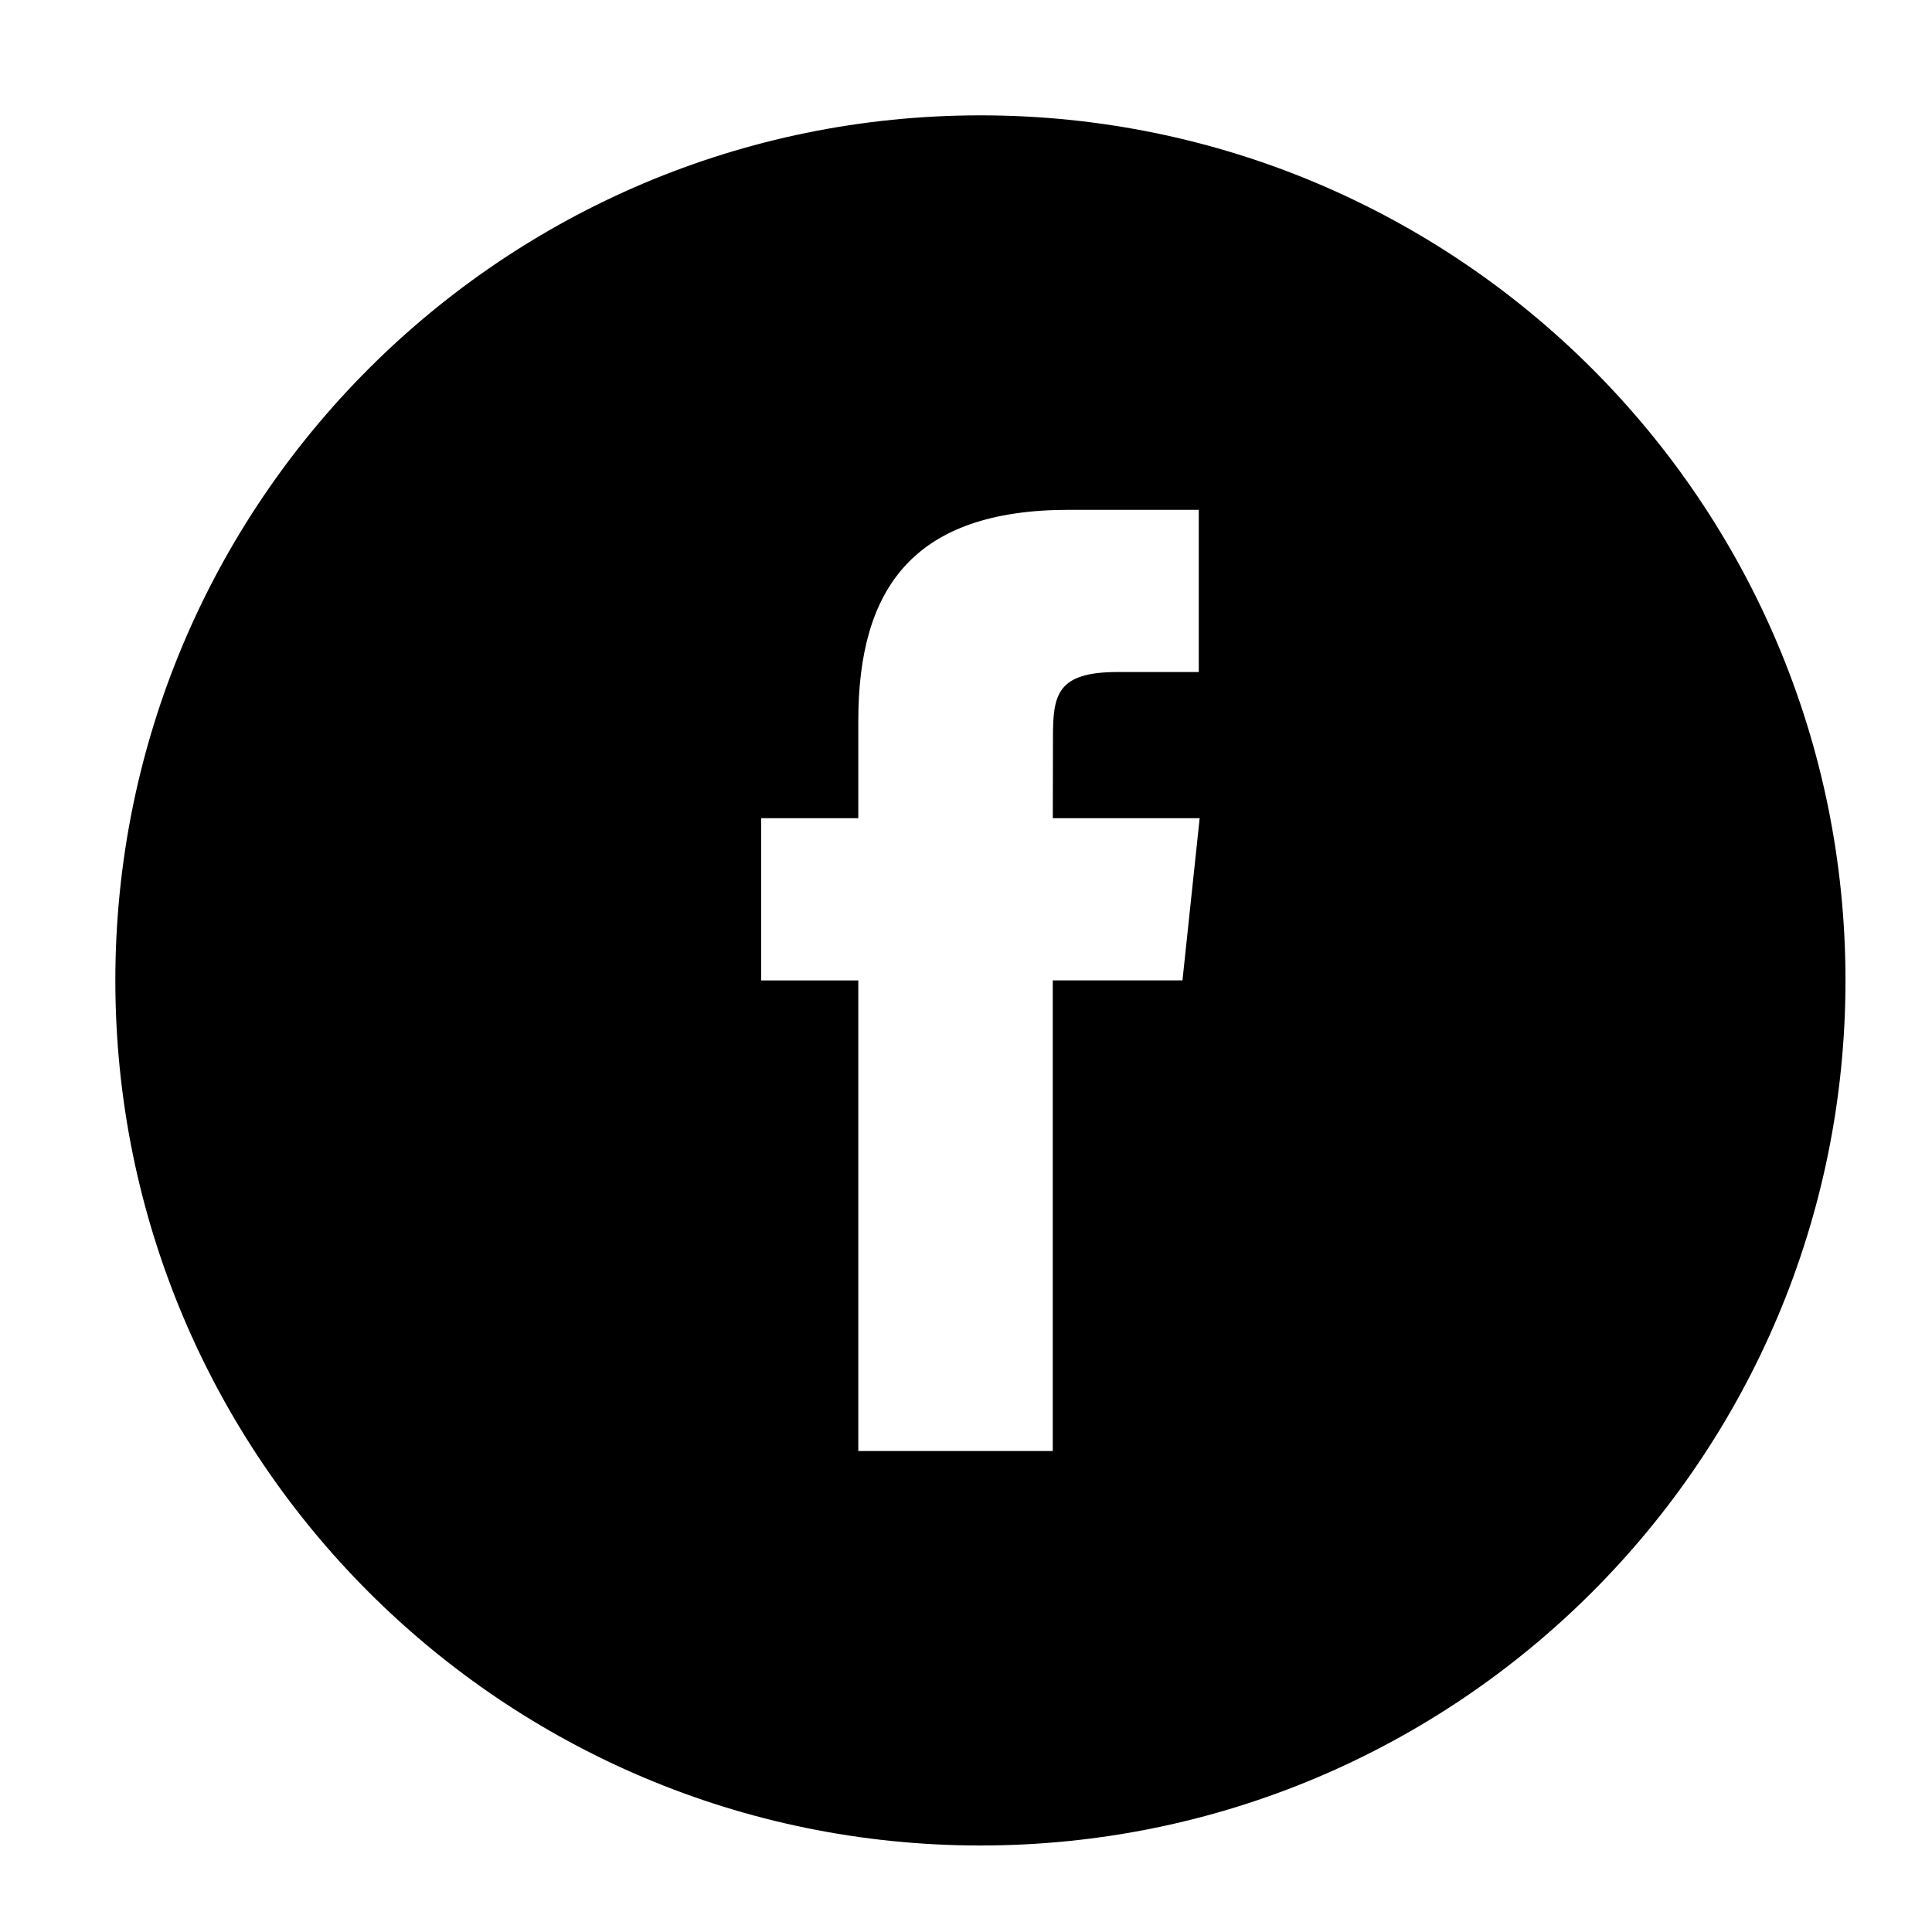
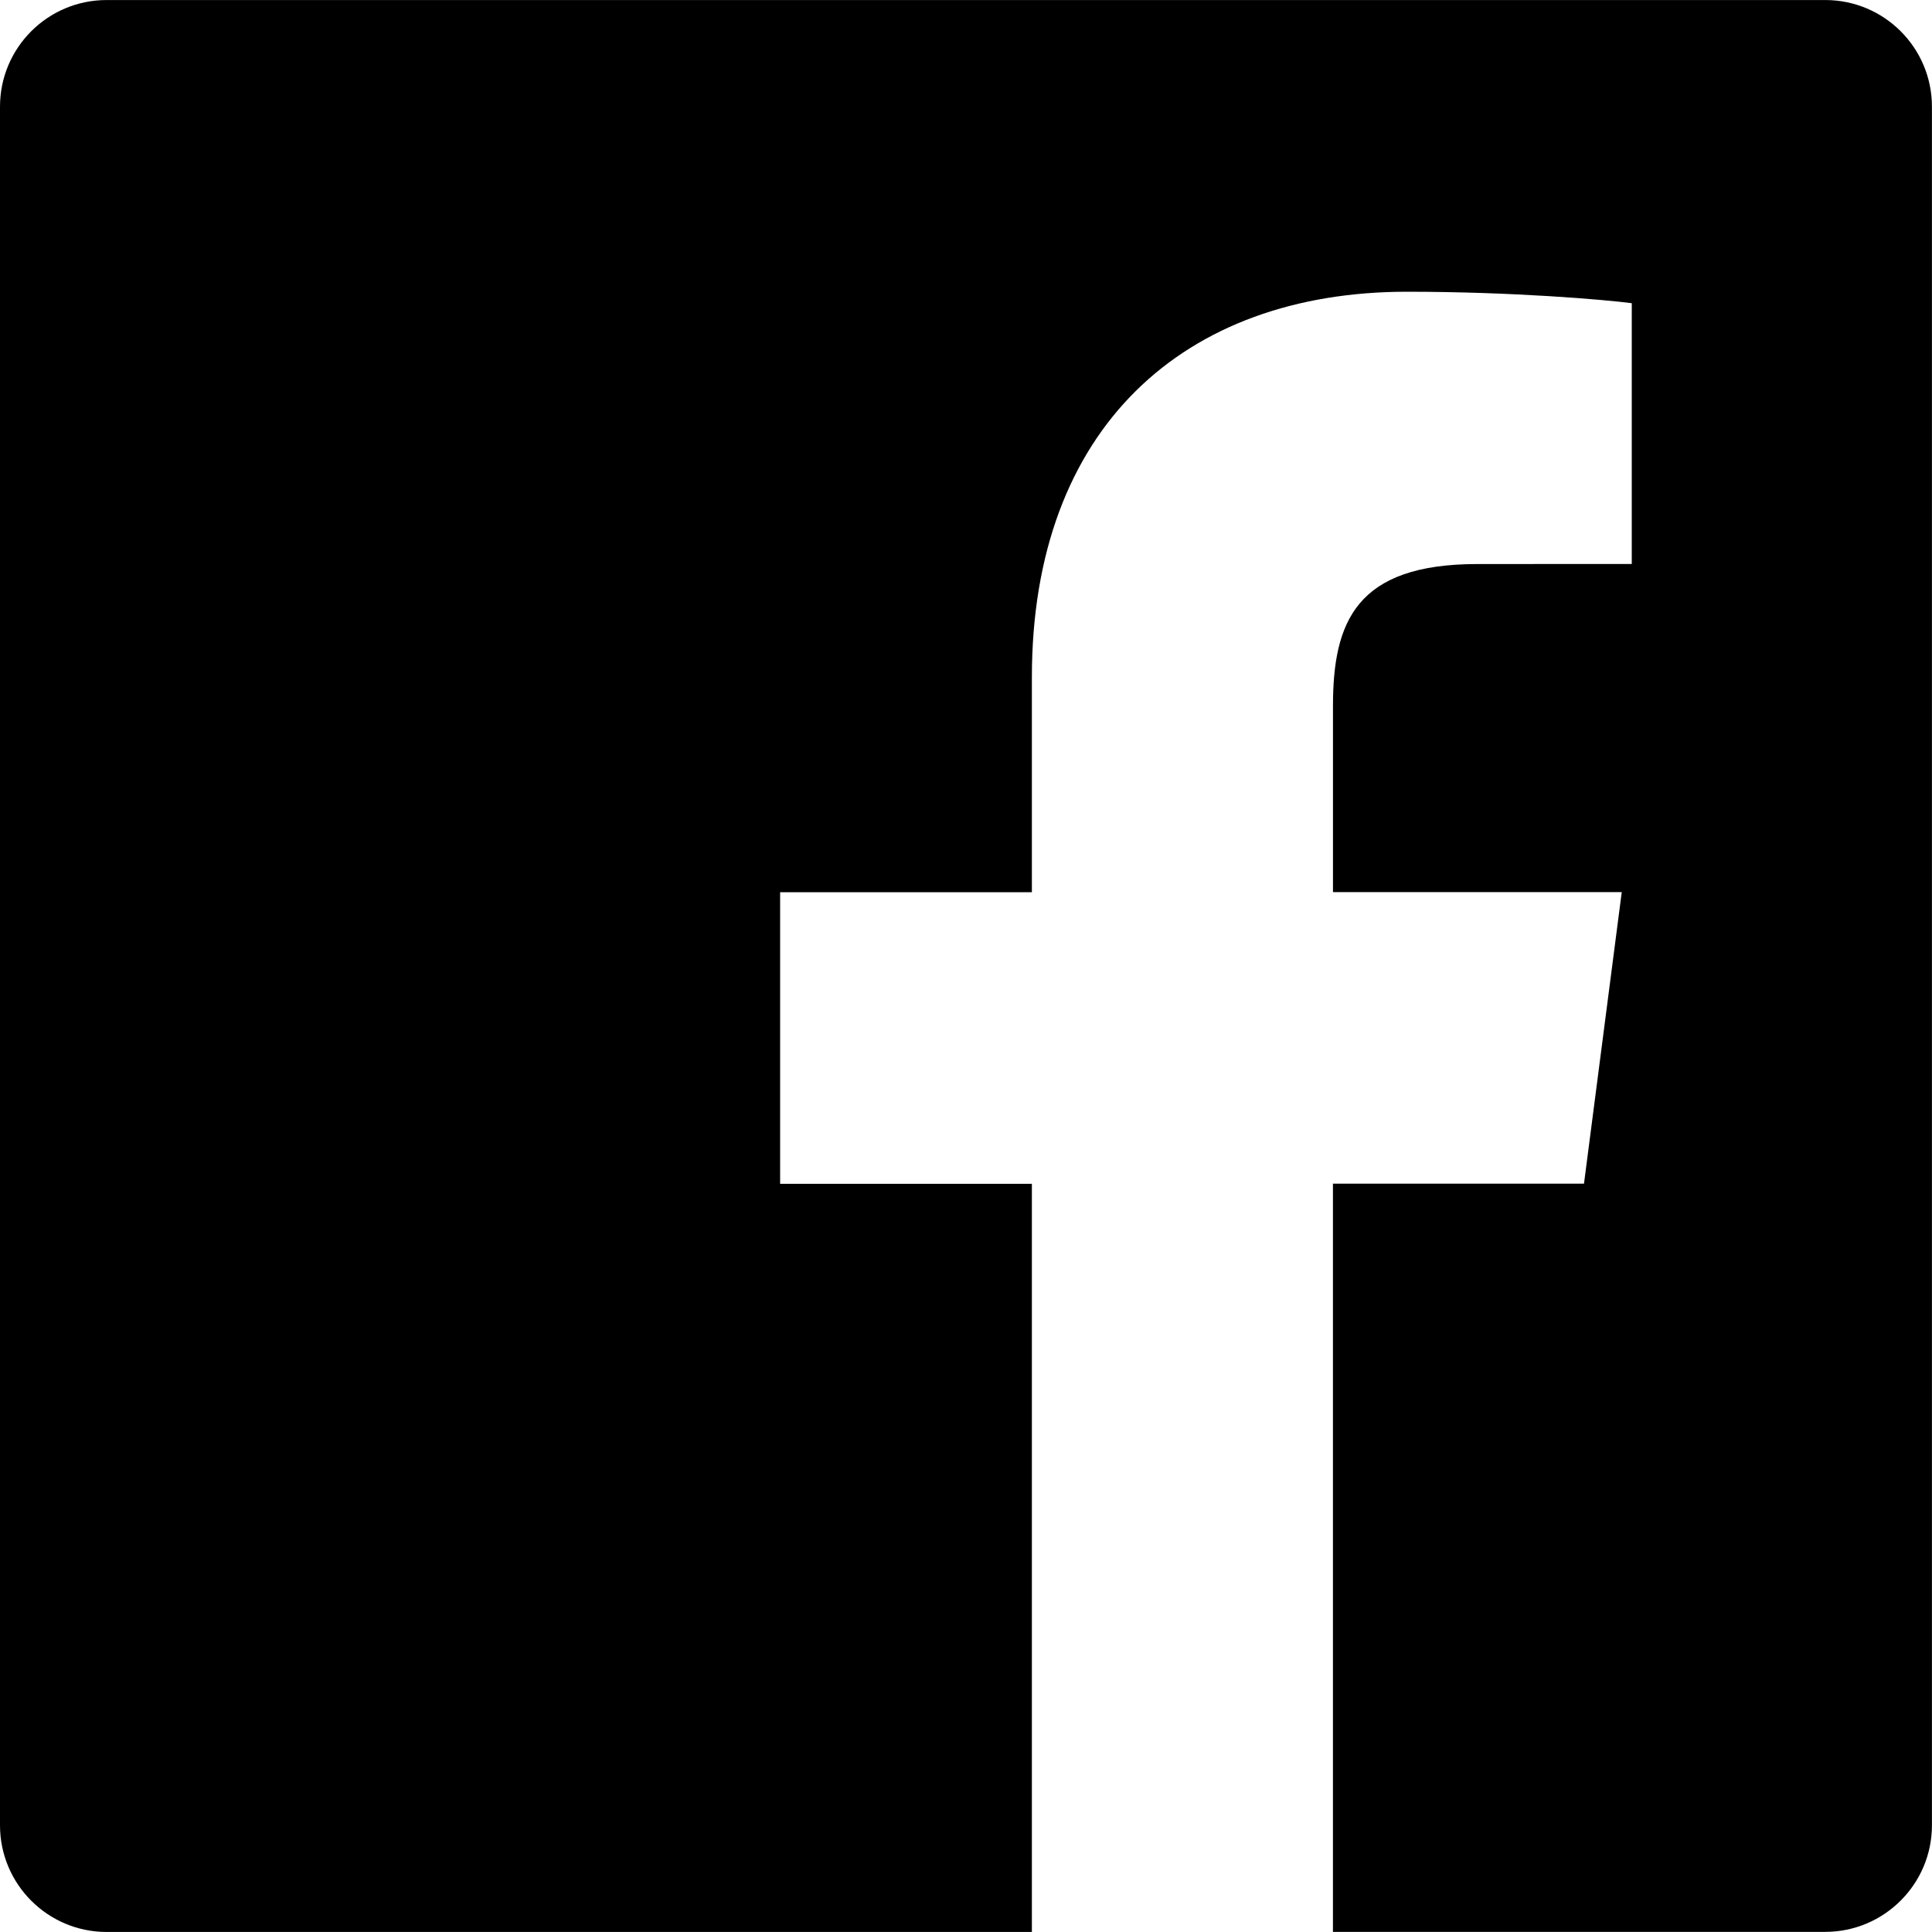
- <svg xmlns="http://www.w3.org/2000/svg" height="67" viewBox="0 0 67 67" width="67">
-   <path d="M29.765 50.32h6.744V33.998h4.498l.596-5.624H36.51l.006-2.816c0-1.466.14-2.253 2.244-2.253h2.812V17.68h-4.5c-5.405 0-7.307 2.73-7.307 7.317v3.377h-3.37V34h3.37v16.32zM34 64C17.432 64 4 50.568 4 34 4 17.43 17.432 4 34 4s30 13.43 30 30c0 16.568-13.432 30-30 30z" fill-rule="evenodd" clip-rule="evenodd" />
+ <svg xmlns="http://www.w3.org/2000/svg" version="1.1" id="Capa_1" x="0px" y="0px" width="60.734px" height="60.733px" viewBox="0 0 60.734 60.733" style="enable-background:new 0 0 60.734 60.733;" xml:space="preserve">
+   <g>
+     <path d="M57.378,0.001H3.352C1.502,0.001,0,1.5,0,3.353v54.026c0,1.853,1.502,3.354,3.352,3.354h29.086V37.214h-7.914v-9.167h7.914     v-6.76c0-7.843,4.789-12.116,11.787-12.116c3.355,0,6.232,0.251,7.071,0.36v8.198l-4.854,0.002c-3.805,0-4.539,1.809-4.539,4.462     v5.851h9.078l-1.187,9.166h-7.892v23.52h15.475c1.852,0,3.355-1.503,3.355-3.351V3.351C60.731,1.5,59.23,0.001,57.378,0.001z" />
+   </g>
</svg>
